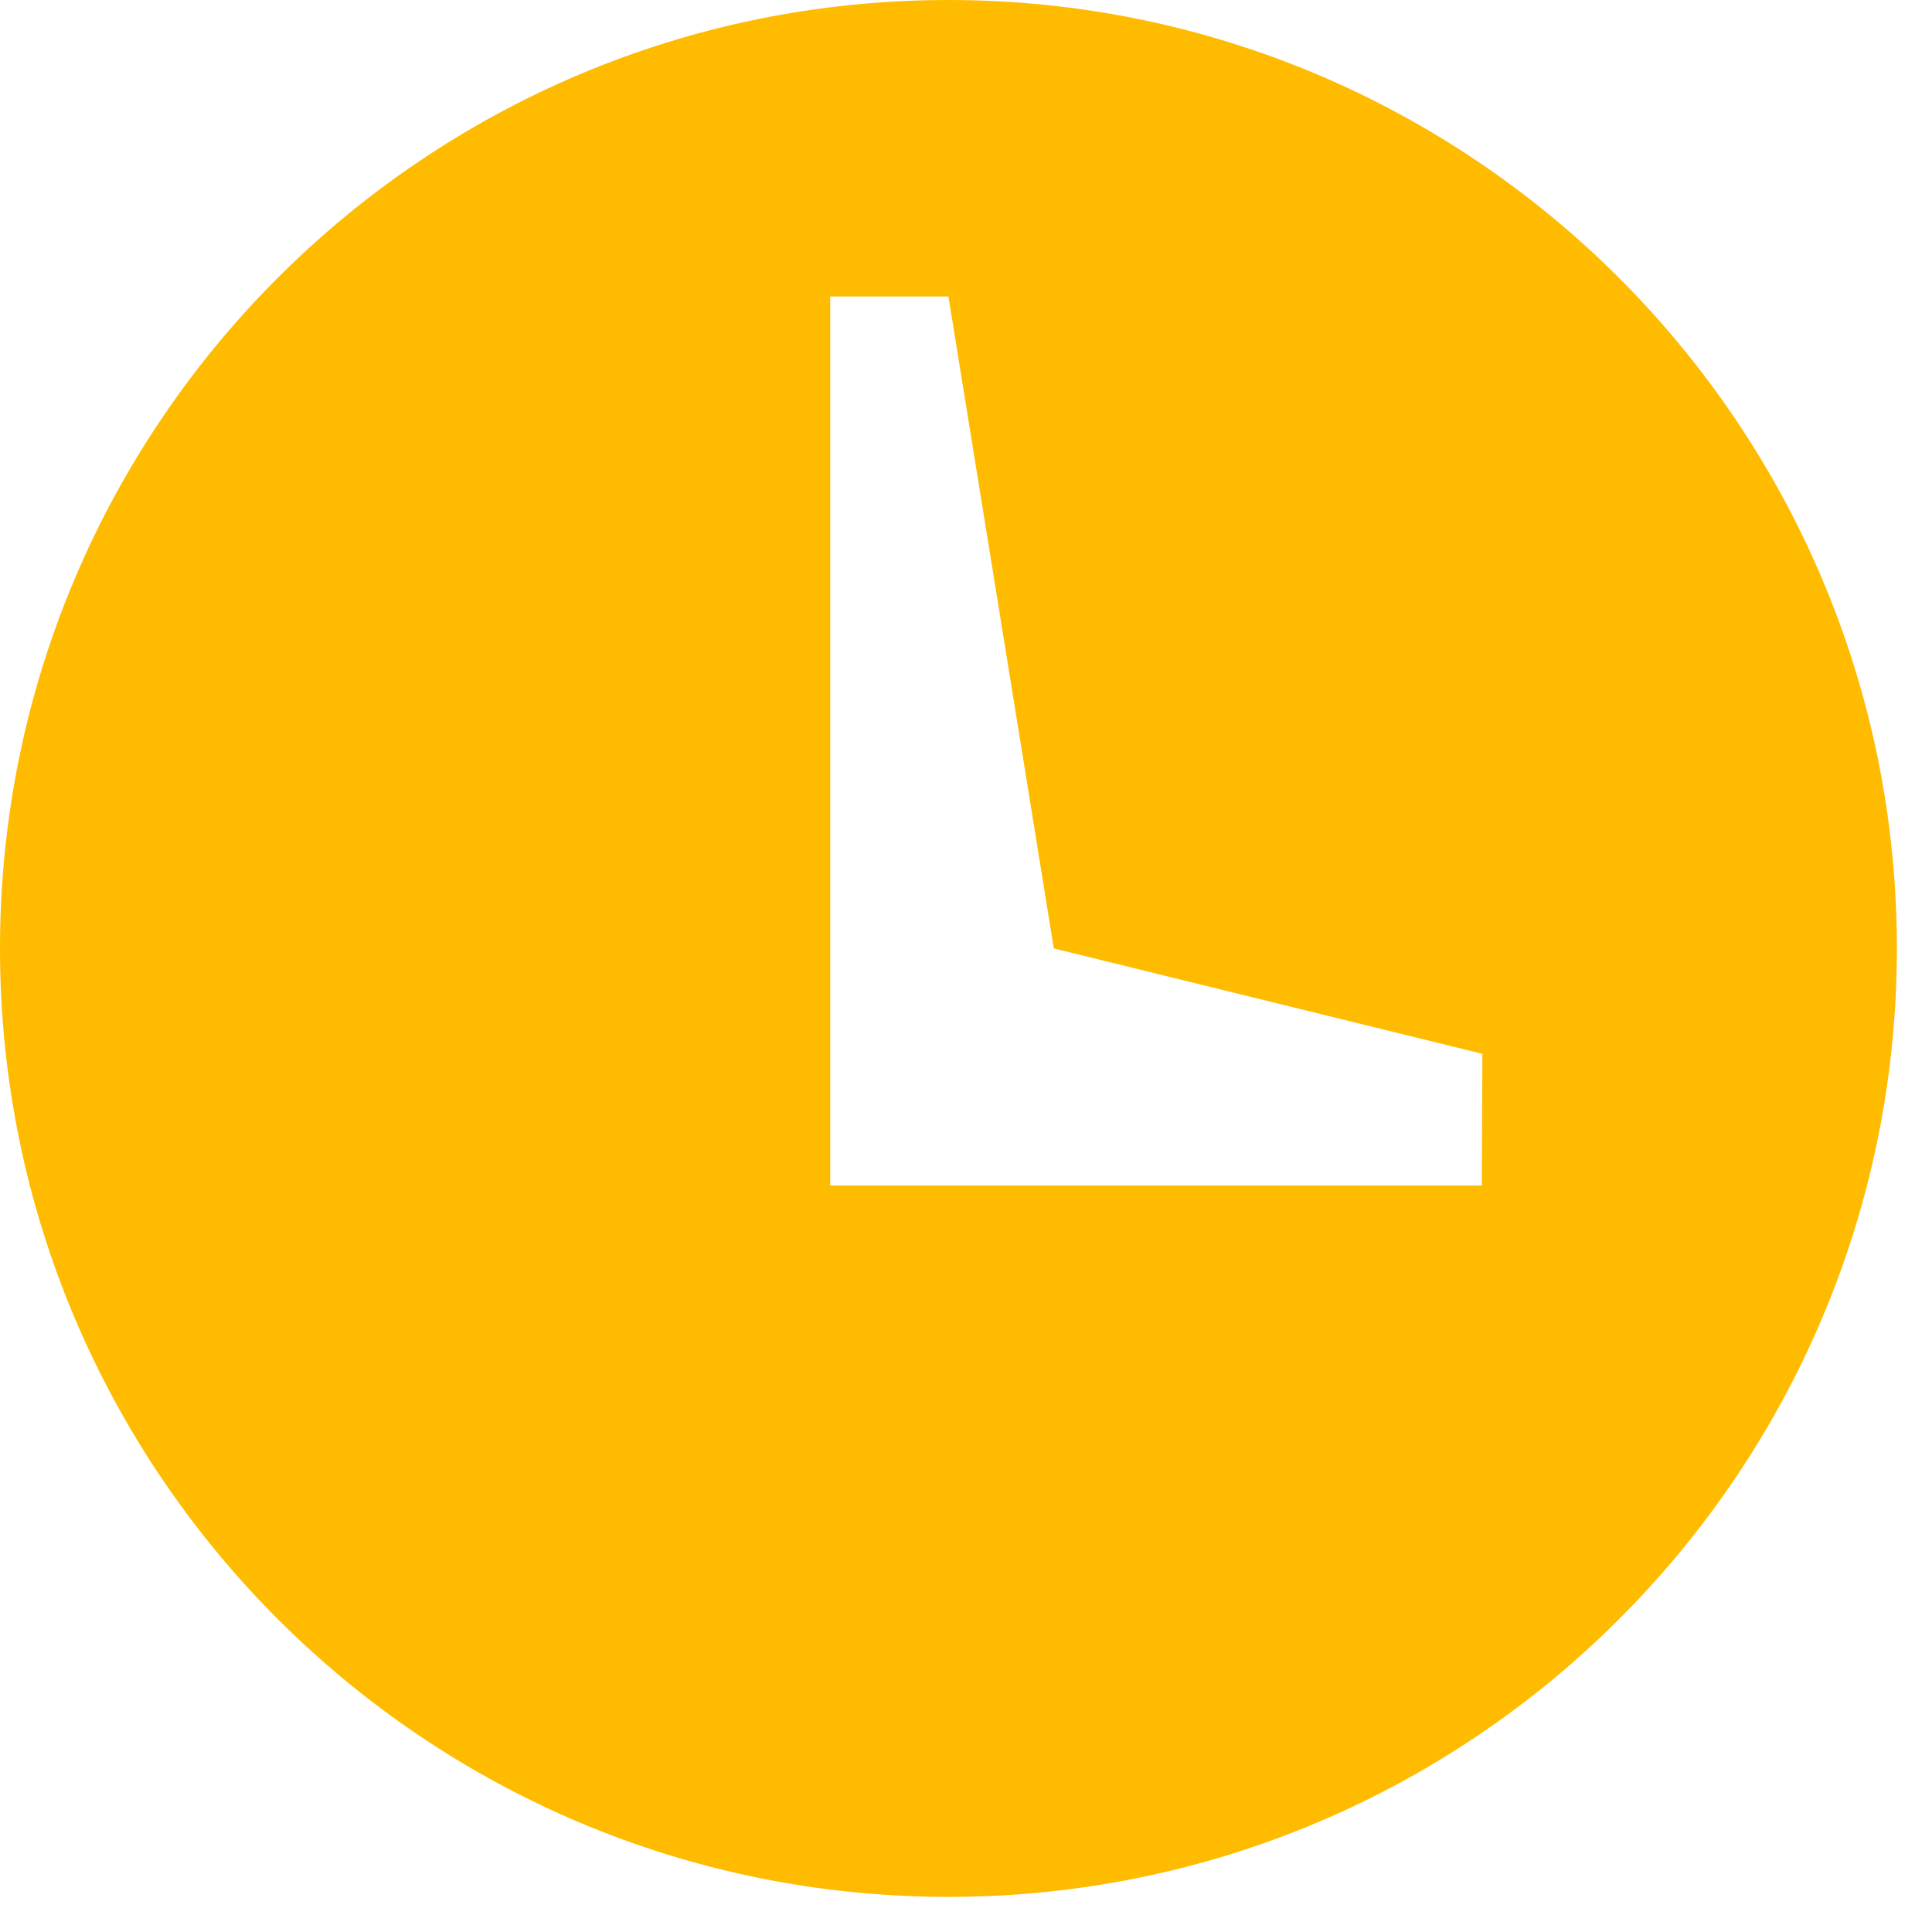
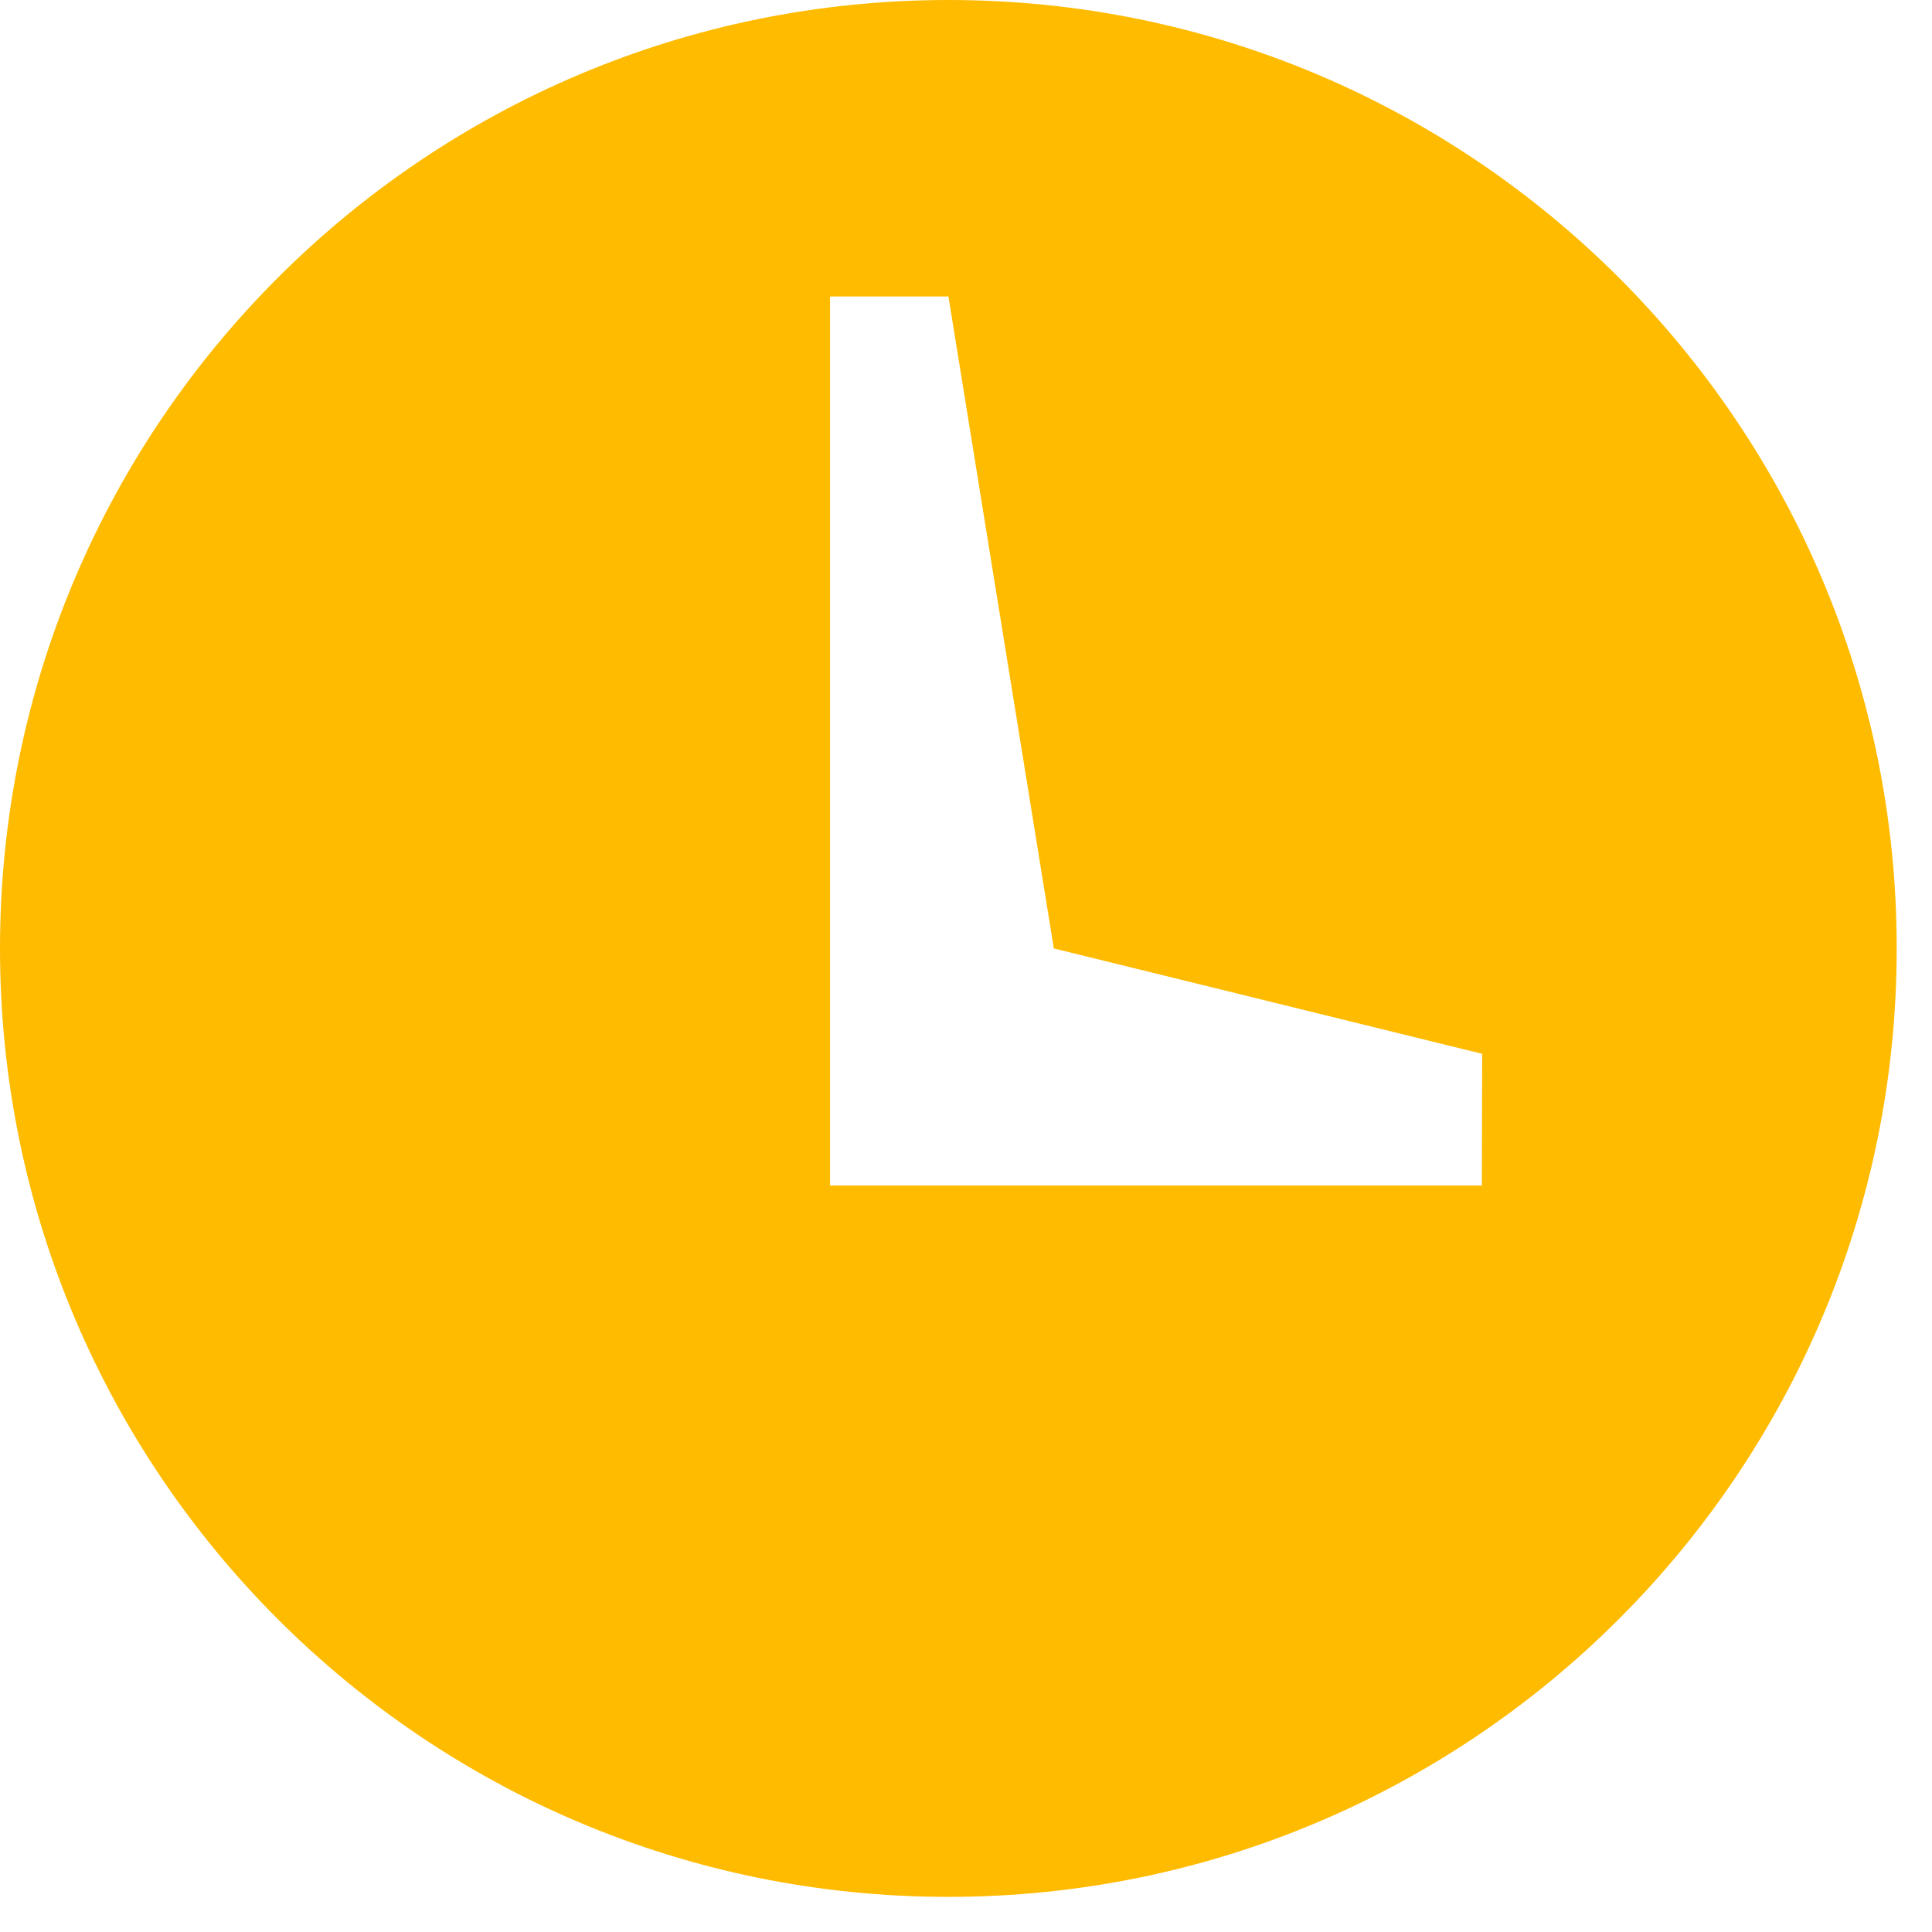
<svg xmlns="http://www.w3.org/2000/svg" width="11" height="11">
-   <path fill="#fb0" d="M5.4 0C2.417 0 0 2.418 0 5.4s2.417 5.4 5.4 5.4 5.4-2.418 5.4-5.4S8.38 0 5.4 0zm3.037 6.75h-3.71V1.688H5.4L6 5.4l2.44.6-.003.75z" />
+   <path fill="#fb0" d="M5.4 0c-2.983 0-5.4 2.418-5.4 5.4s2.417 5.4 5.399 5.4 5.4-2.418 5.4-5.4c.001-2.982-2.417-5.4-5.399-5.4zm3.037 6.75h-3.711v-5.062h.674l.6 3.712 2.439.6-.002.75z" />
</svg>
